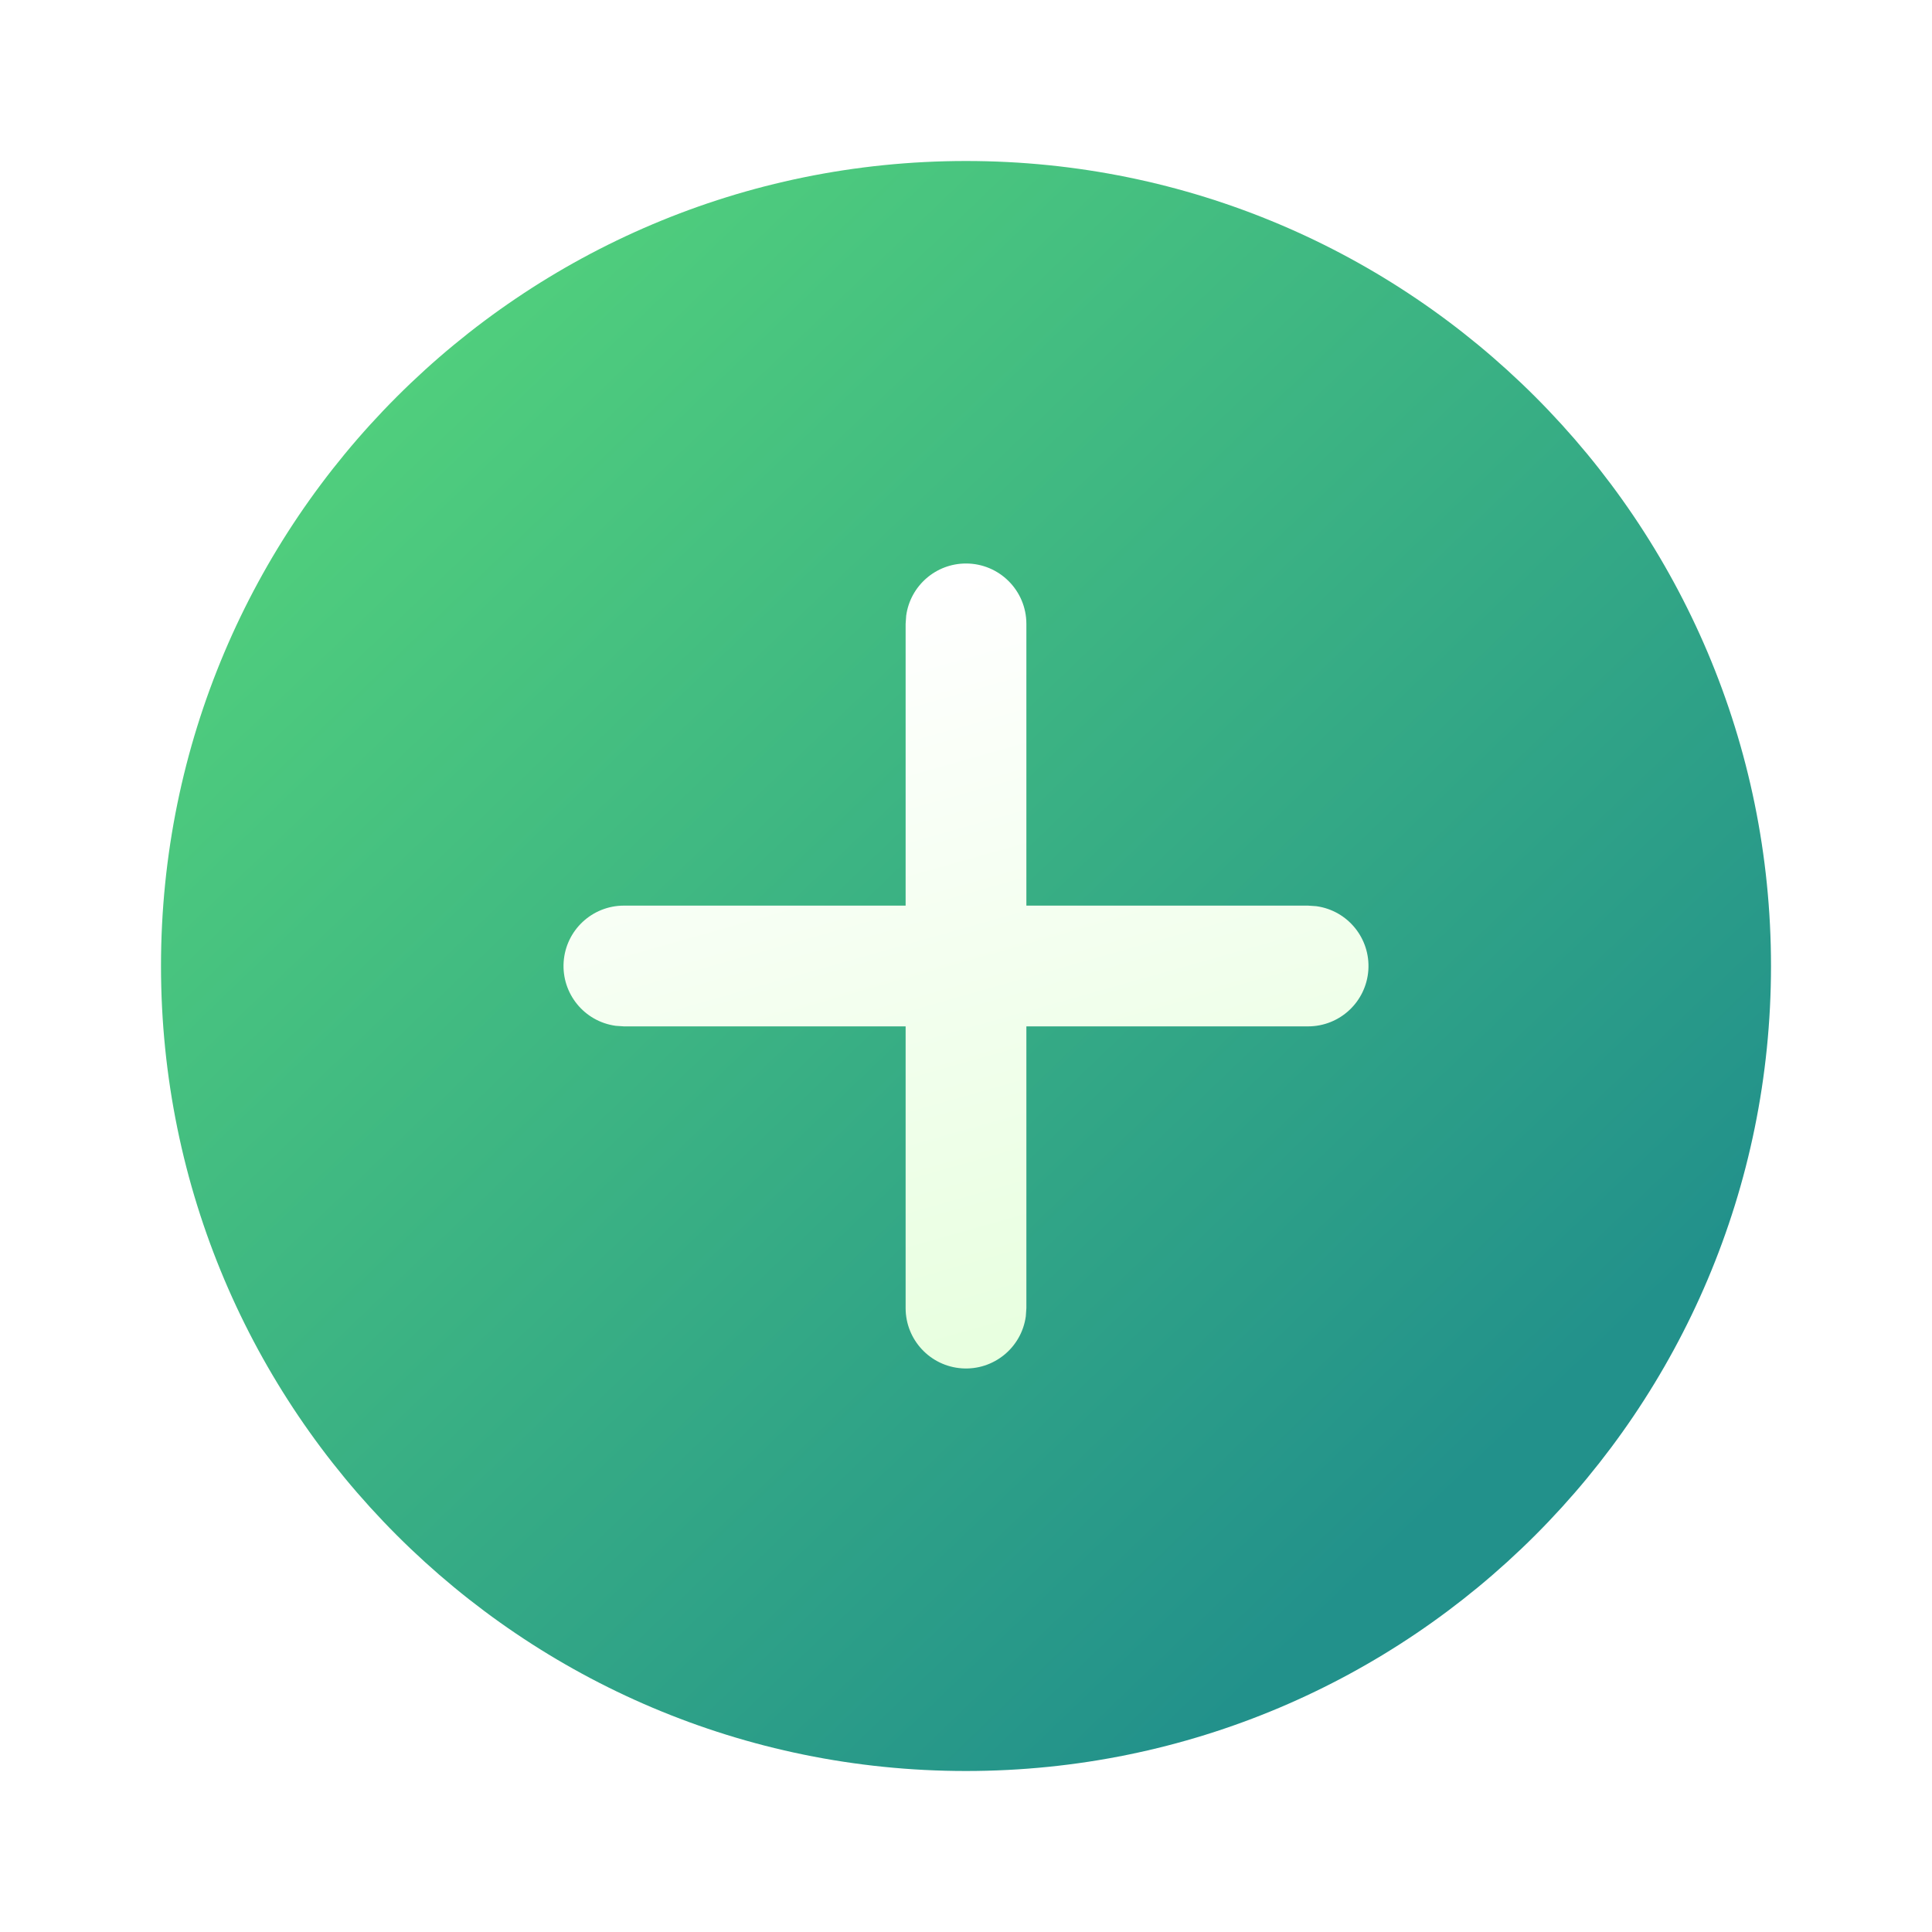
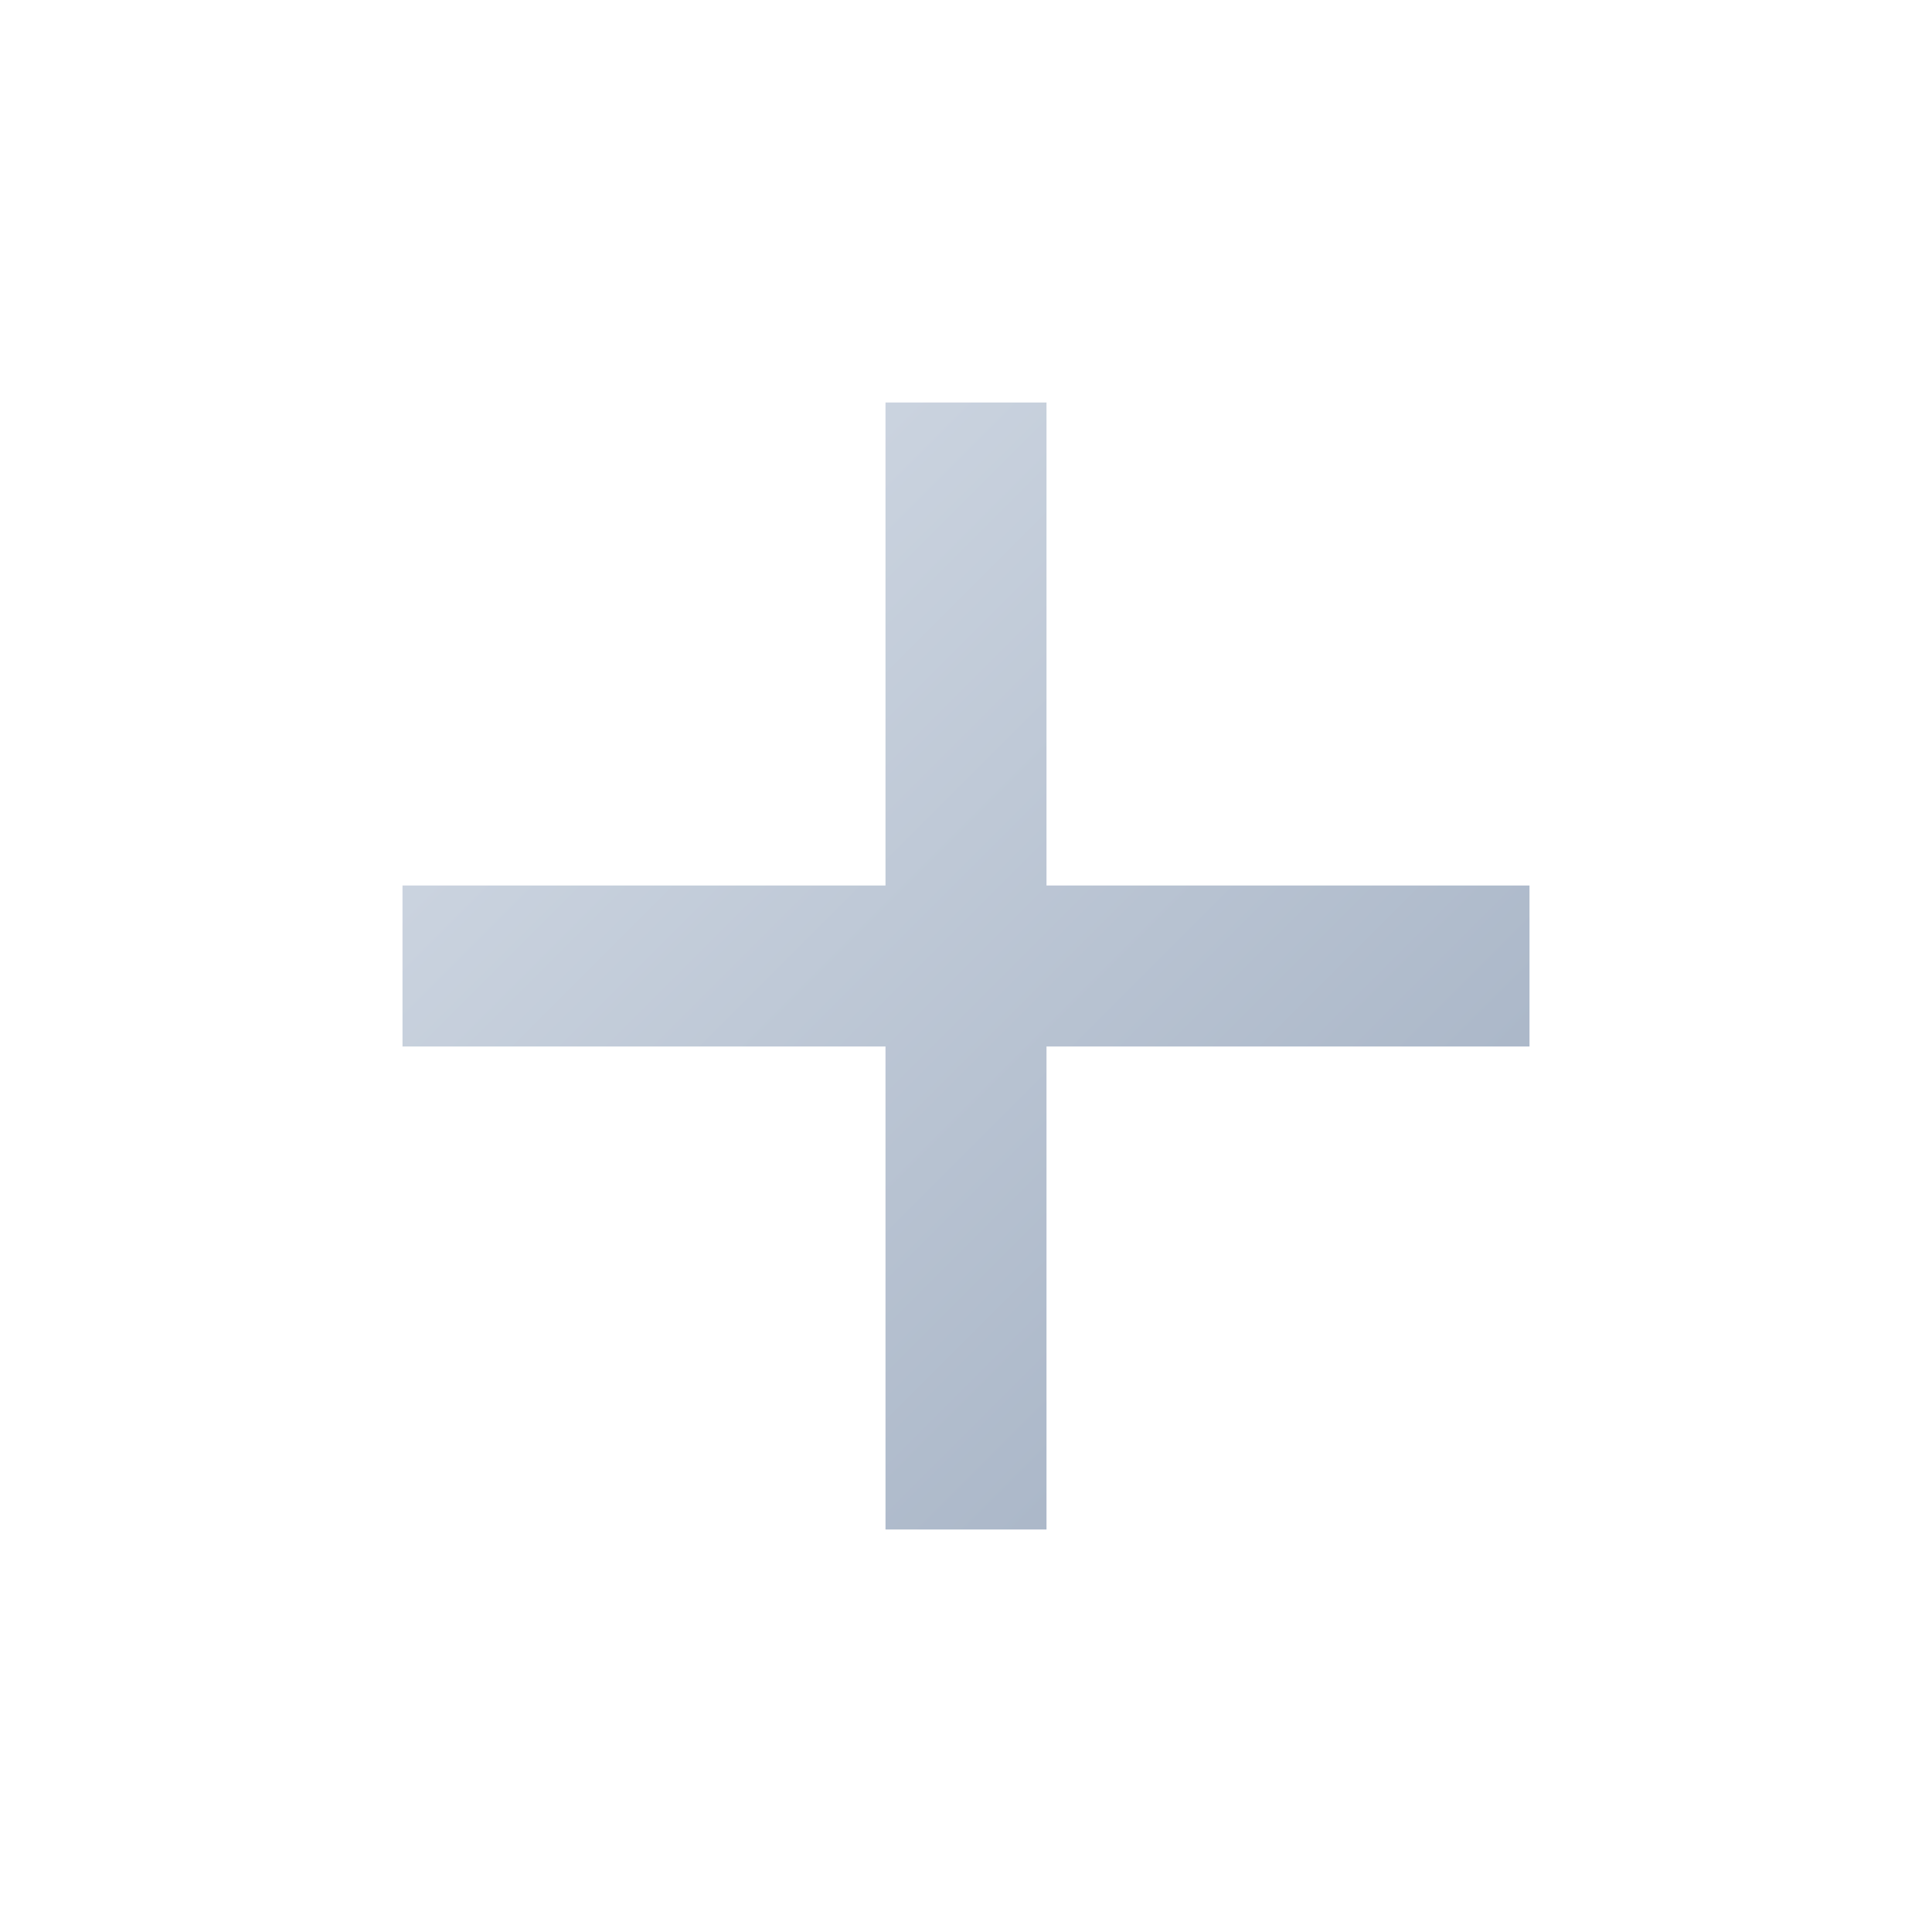
- <svg xmlns="http://www.w3.org/2000/svg" width="1em" height="1em" viewBox="0 0 24 24">
+ <svg xmlns="http://www.w3.org/2000/svg" viewBox="0 0 24 24" width="24" height="24">
+   <defs>
+     <linearGradient id="ri_plus" x1="2" y1="2" x2="22" y2="22" gradientUnits="userSpaceOnUse">
+       <stop stop-color="#e2e8f0" />
+       <stop offset="1" stop-color="#94a3b8" />
+     </linearGradient>
+   </defs>
  <g fill="none">
-     <path fill="url(#SVG3u7HFbEC)" d="M12 2c5.523 0 10 4.477 10 10s-4.477 10-10 10S2 17.523 2 12S6.477 2 12 2" />
-     <path fill="url(#SVGIIuNfedi)" d="M12 7a.75.75 0 0 0-.743.648l-.007.102v3.5h-3.5a.75.75 0 0 0-.102 1.493l.102.007h3.5v3.5a.75.75 0 0 0 1.493.102l.007-.102v-3.5h3.5a.75.75 0 0 0 .102-1.493l-.102-.007h-3.5v-3.5A.75.75 0 0 0 12 7" />
-     <defs>
-       <linearGradient id="SVG3u7HFbEC" x1="2.714" x2="16.517" y1="5.75" y2="20.09" gradientUnits="userSpaceOnUse">
-         <stop stop-color="#52d17c" />
-         <stop offset="1" stop-color="#22918b" />
-       </linearGradient>
-       <linearGradient id="SVGIIuNfedi" x1="8.875" x2="11.943" y1="8.02" y2="18.852" gradientUnits="userSpaceOnUse">
-         <stop stop-color="#fff" />
-         <stop offset="1" stop-color="#e3ffd9" />
-       </linearGradient>
-     </defs>
+     <path fill="url(#ri_plus)" d="M11 11V5H13V11H19V13H13V19H11V13H5V11H11Z" />
  </g>
</svg>
